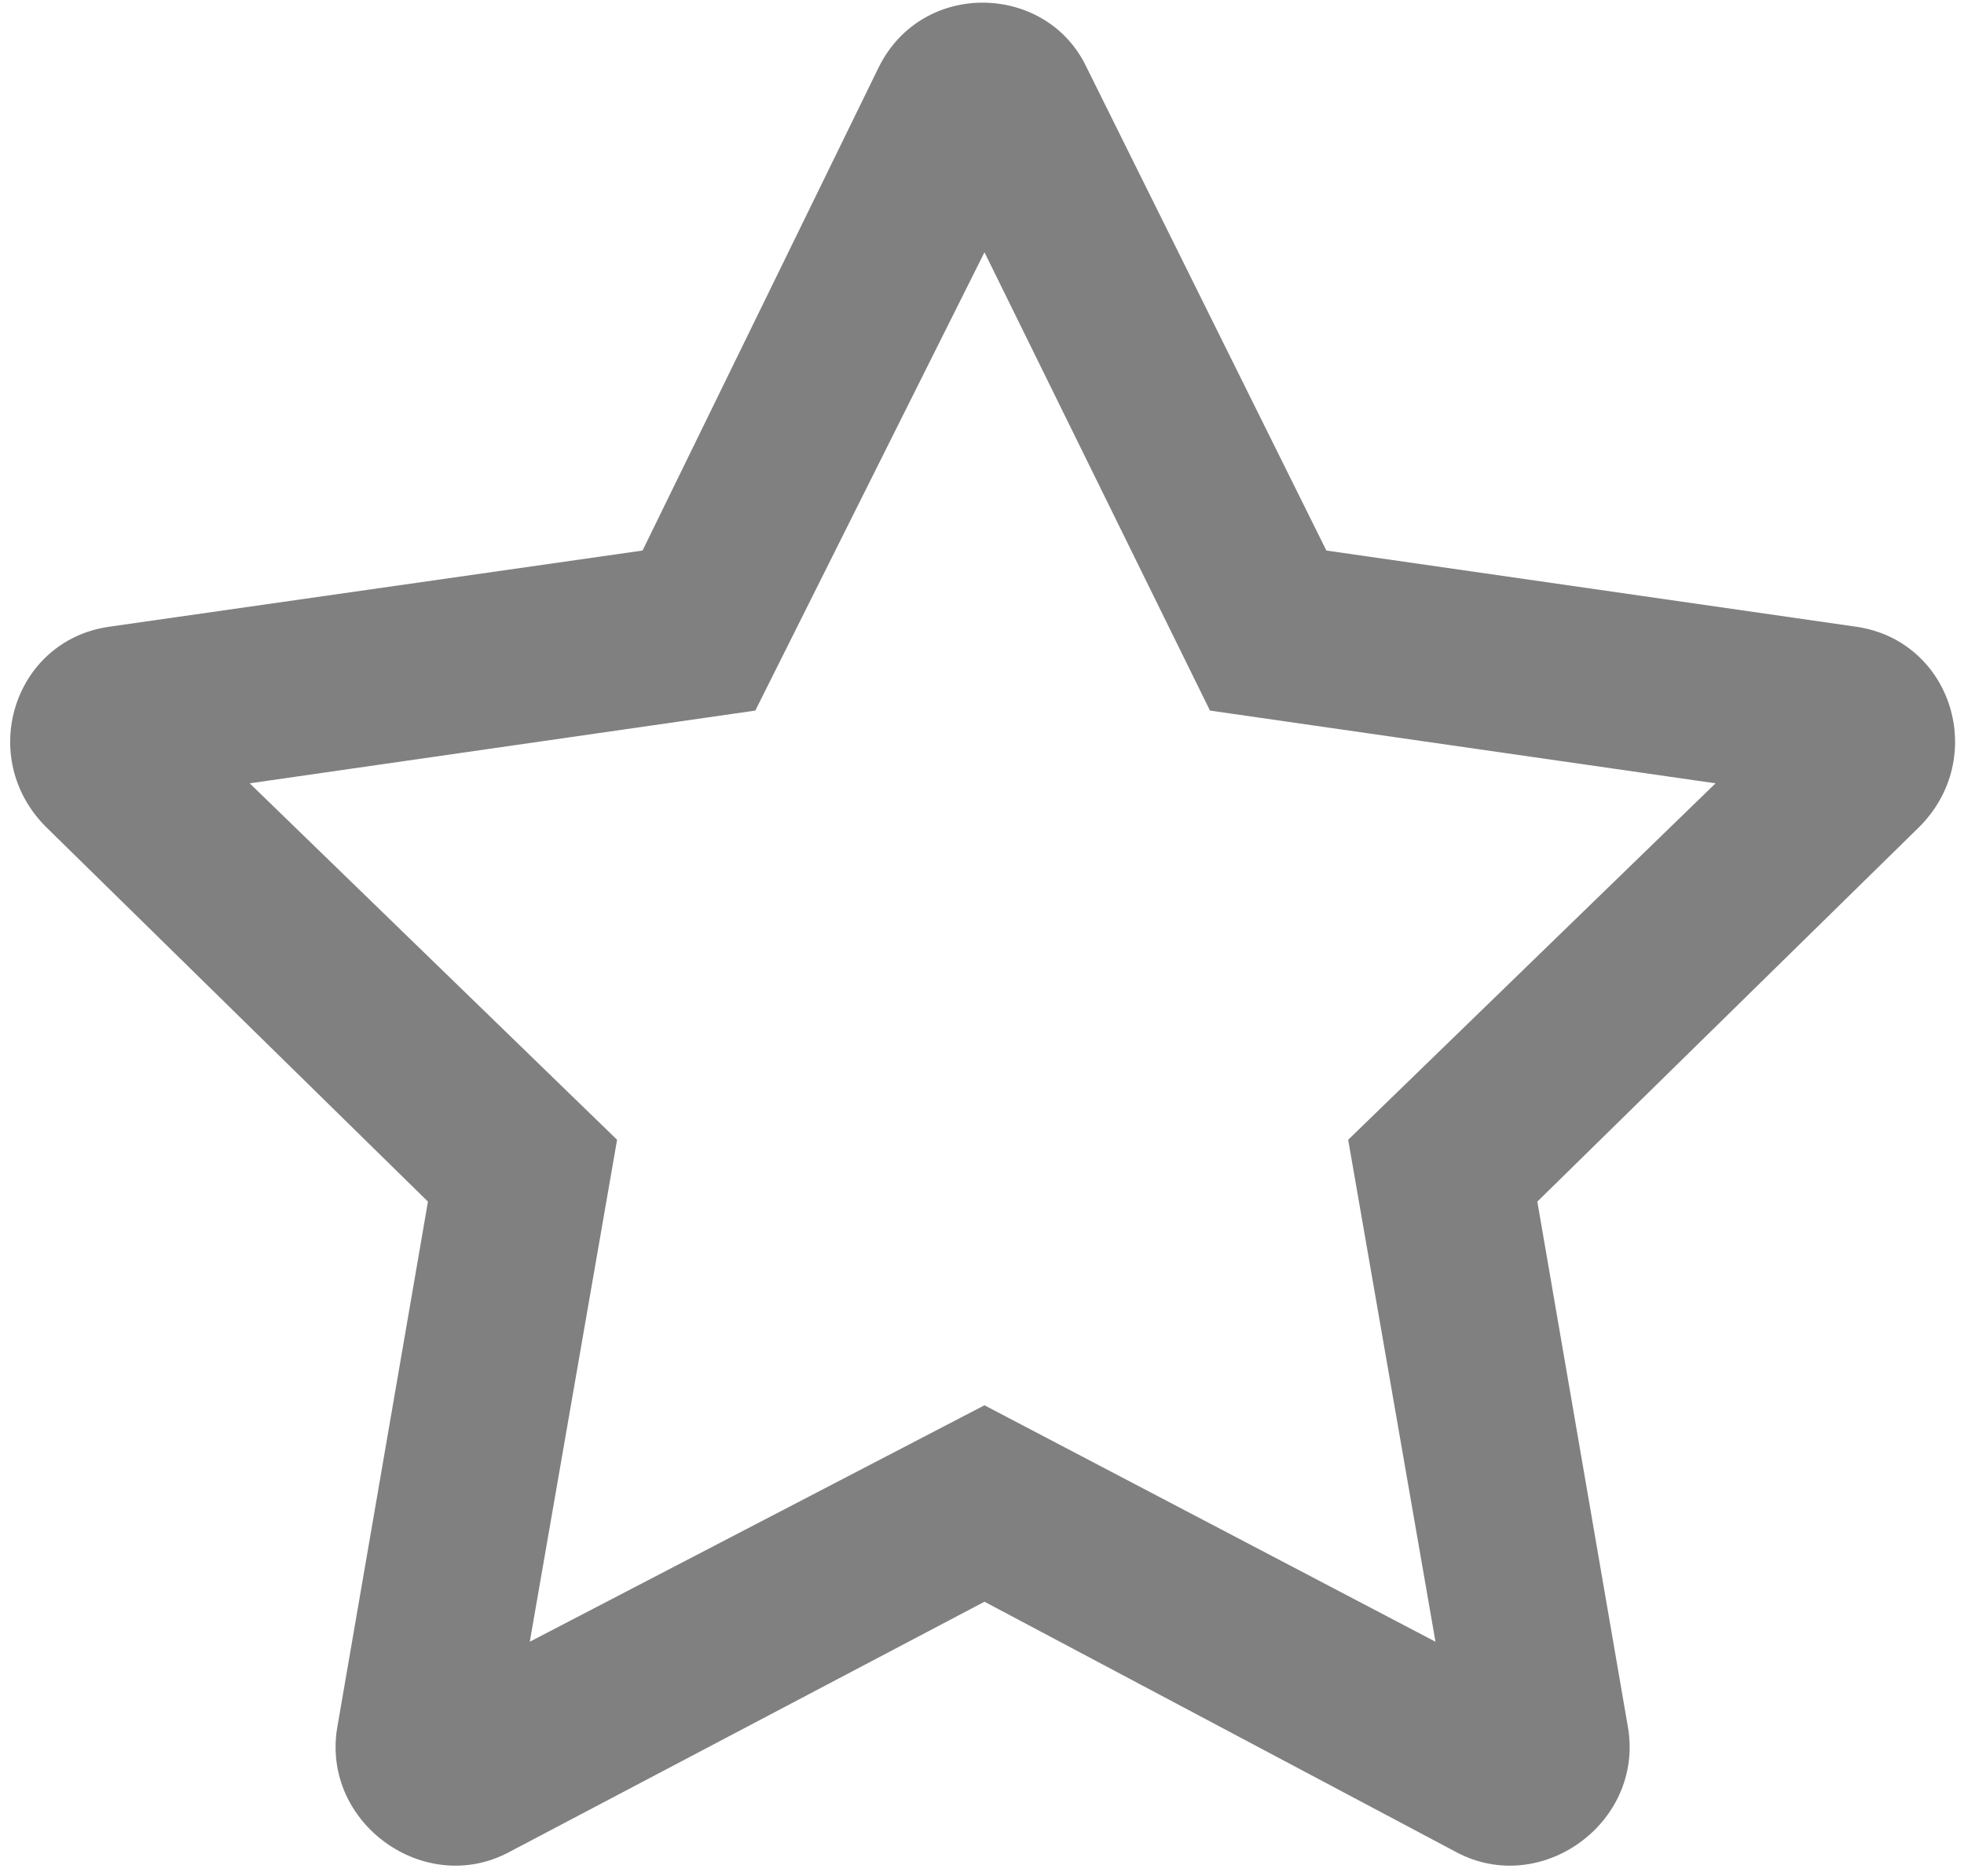
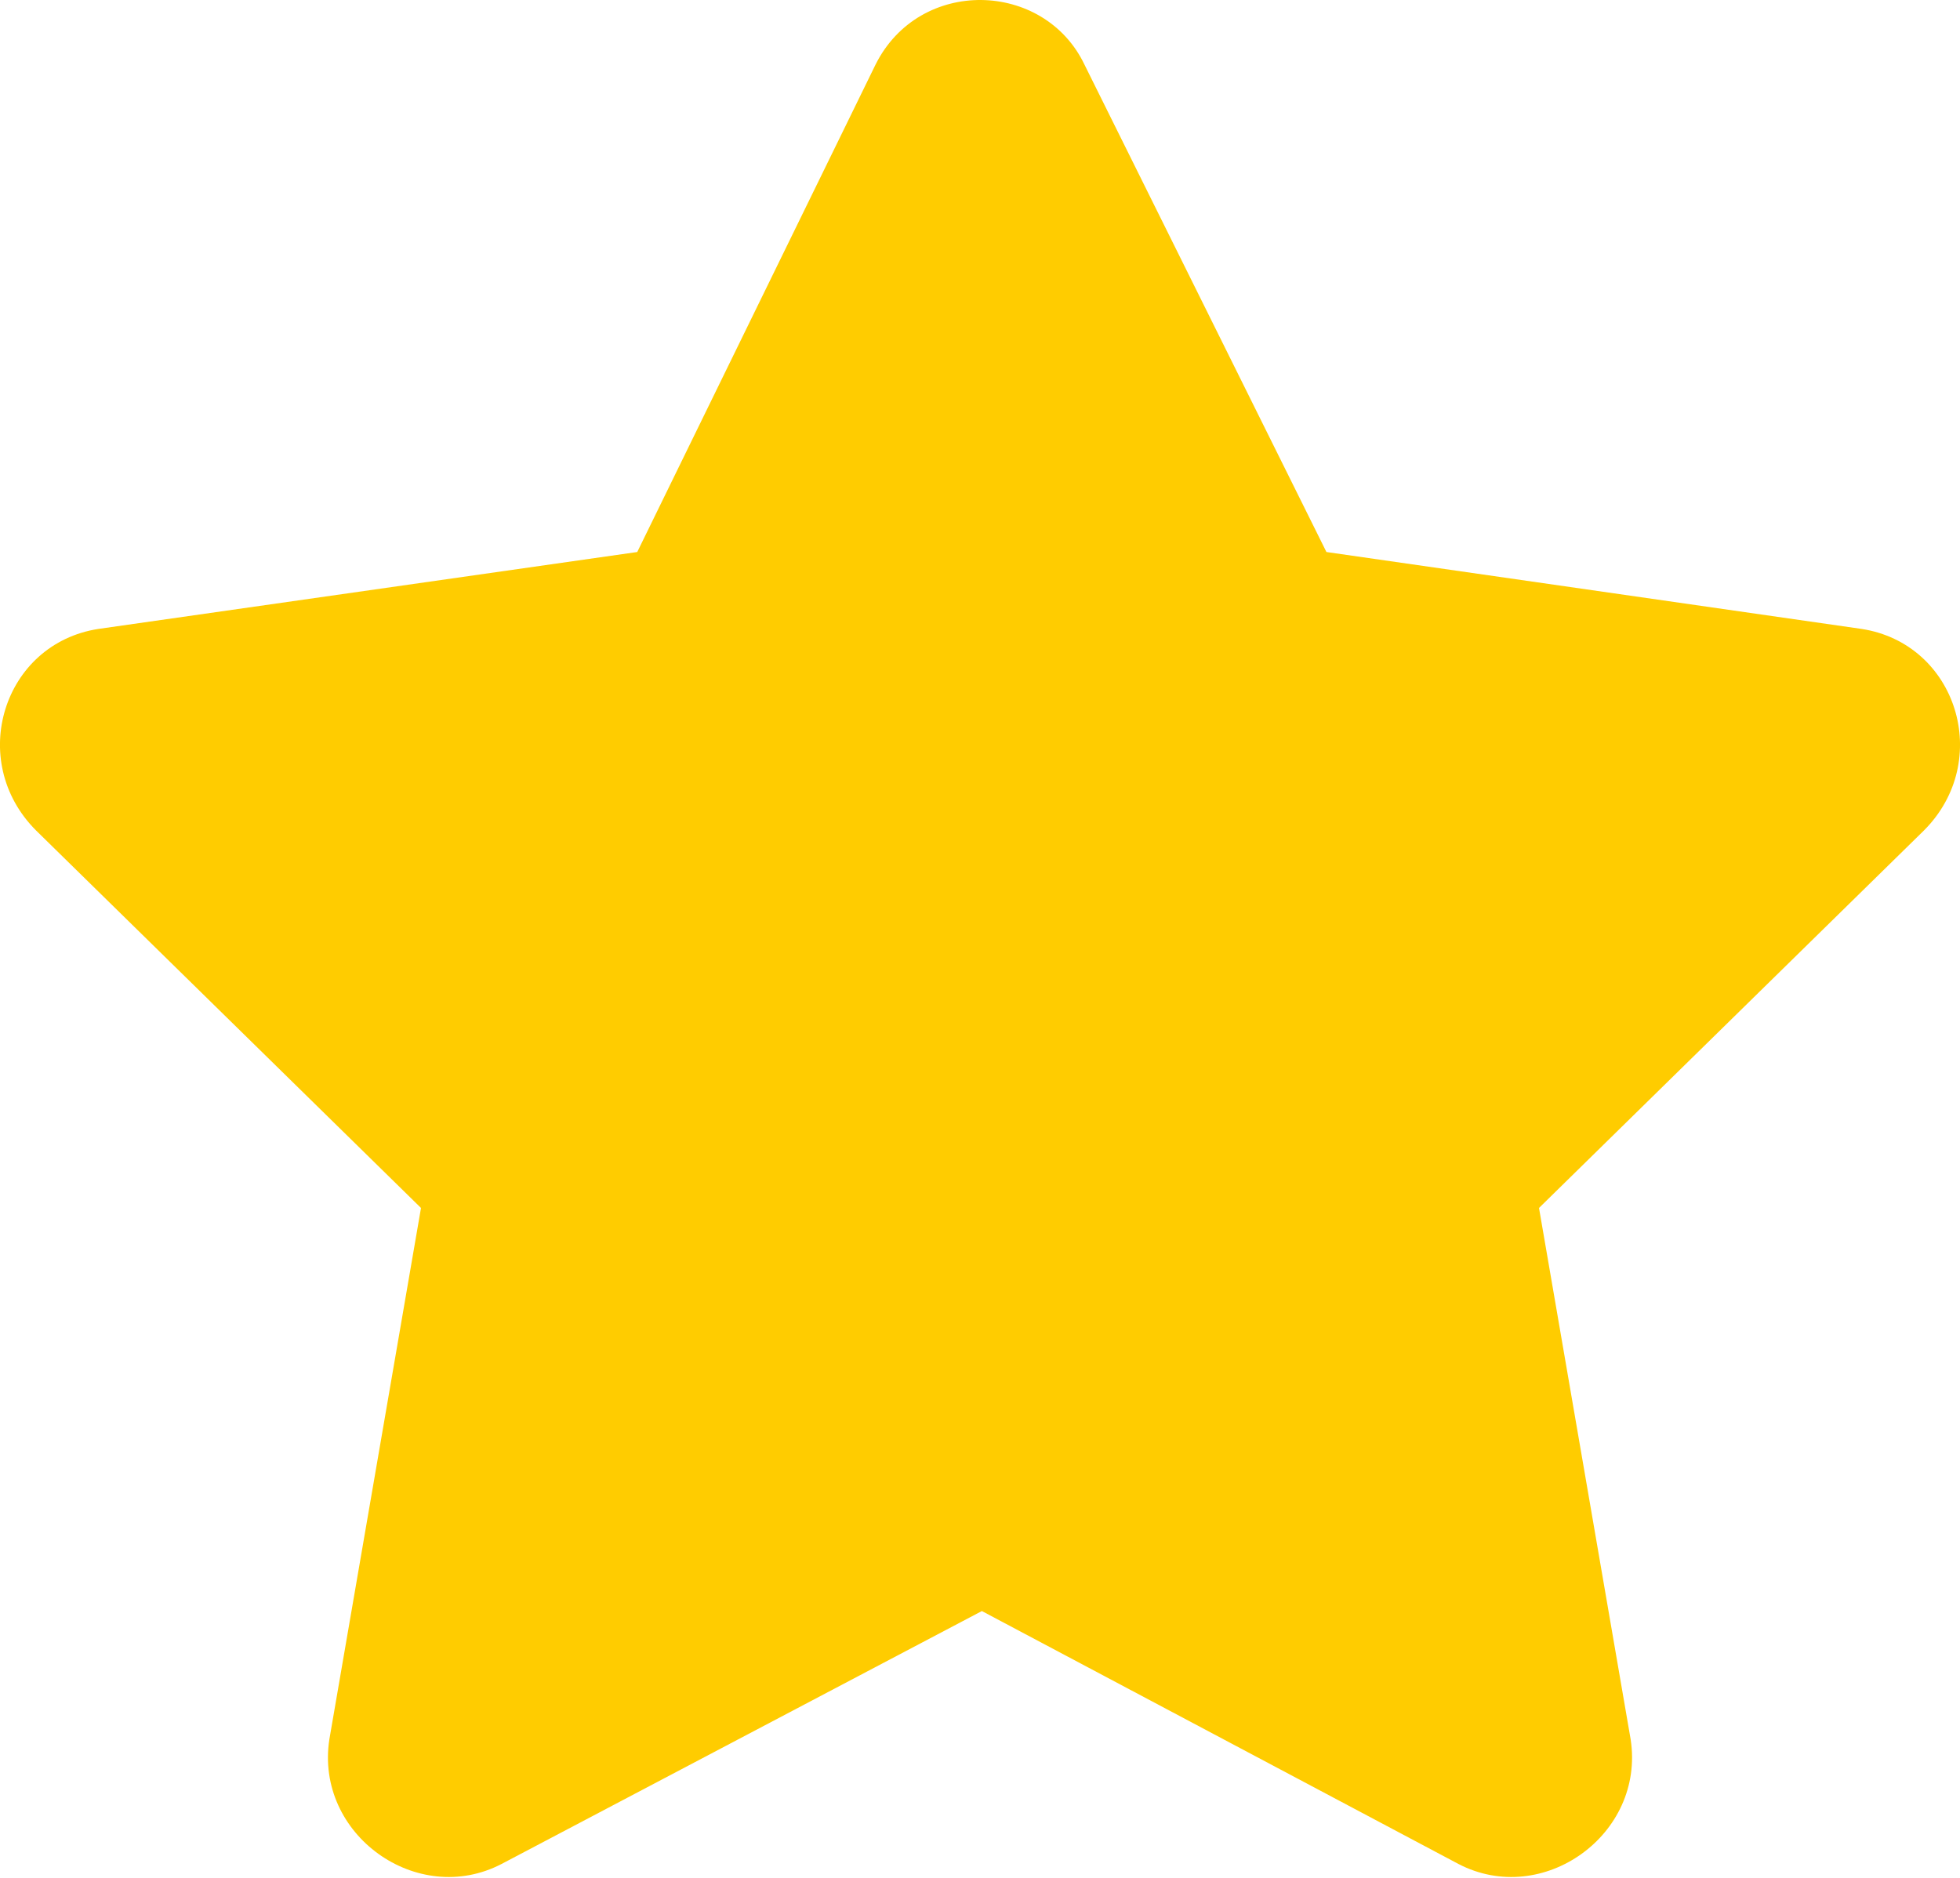
- <svg xmlns="http://www.w3.org/2000/svg" width="155" height="148" viewBox="0 0 155 148" fill="none">
-   <path d="M146.589 49.477L104.678 43.449L85.732 5.269C82.574 -1.332 72.814 -1.619 69.369 5.269L50.71 43.449L8.511 49.477C1.047 50.626 -1.823 59.81 3.632 65.265L33.774 94.832L26.595 136.457C25.446 143.921 33.487 149.661 40.09 146.216L77.695 126.41L115.013 146.216C121.614 149.661 129.651 143.921 128.503 136.457L121.327 94.832L151.468 65.265C156.922 59.81 154.052 50.626 146.589 49.477ZM106.399 89.952L113.289 129.567L77.695 110.907L41.811 129.567L48.7 89.952L19.707 61.82L59.61 56.079L77.695 19.909L95.491 56.079L135.392 61.82L106.399 89.952Z" fill="#808080" />
+ <svg xmlns="http://www.w3.org/2000/svg" width="24" height="23" viewBox="0 0 24 23" fill="none">
+   <path d="M10.721 0.791L7.803 6.761L1.205 7.703C0.038 7.883 -0.411 9.319 0.442 10.172L5.155 14.795L4.033 21.303C3.853 22.47 5.11 23.368 6.143 22.829L12.023 19.732L17.857 22.829C18.89 23.368 20.147 22.47 19.967 21.303L18.845 14.795L23.558 10.172C24.411 9.319 23.962 7.883 22.795 7.703L16.242 6.761L13.279 0.791C12.786 -0.241 11.259 -0.286 10.721 0.791V0.791Z" fill="#FFCC00" />
</svg>
